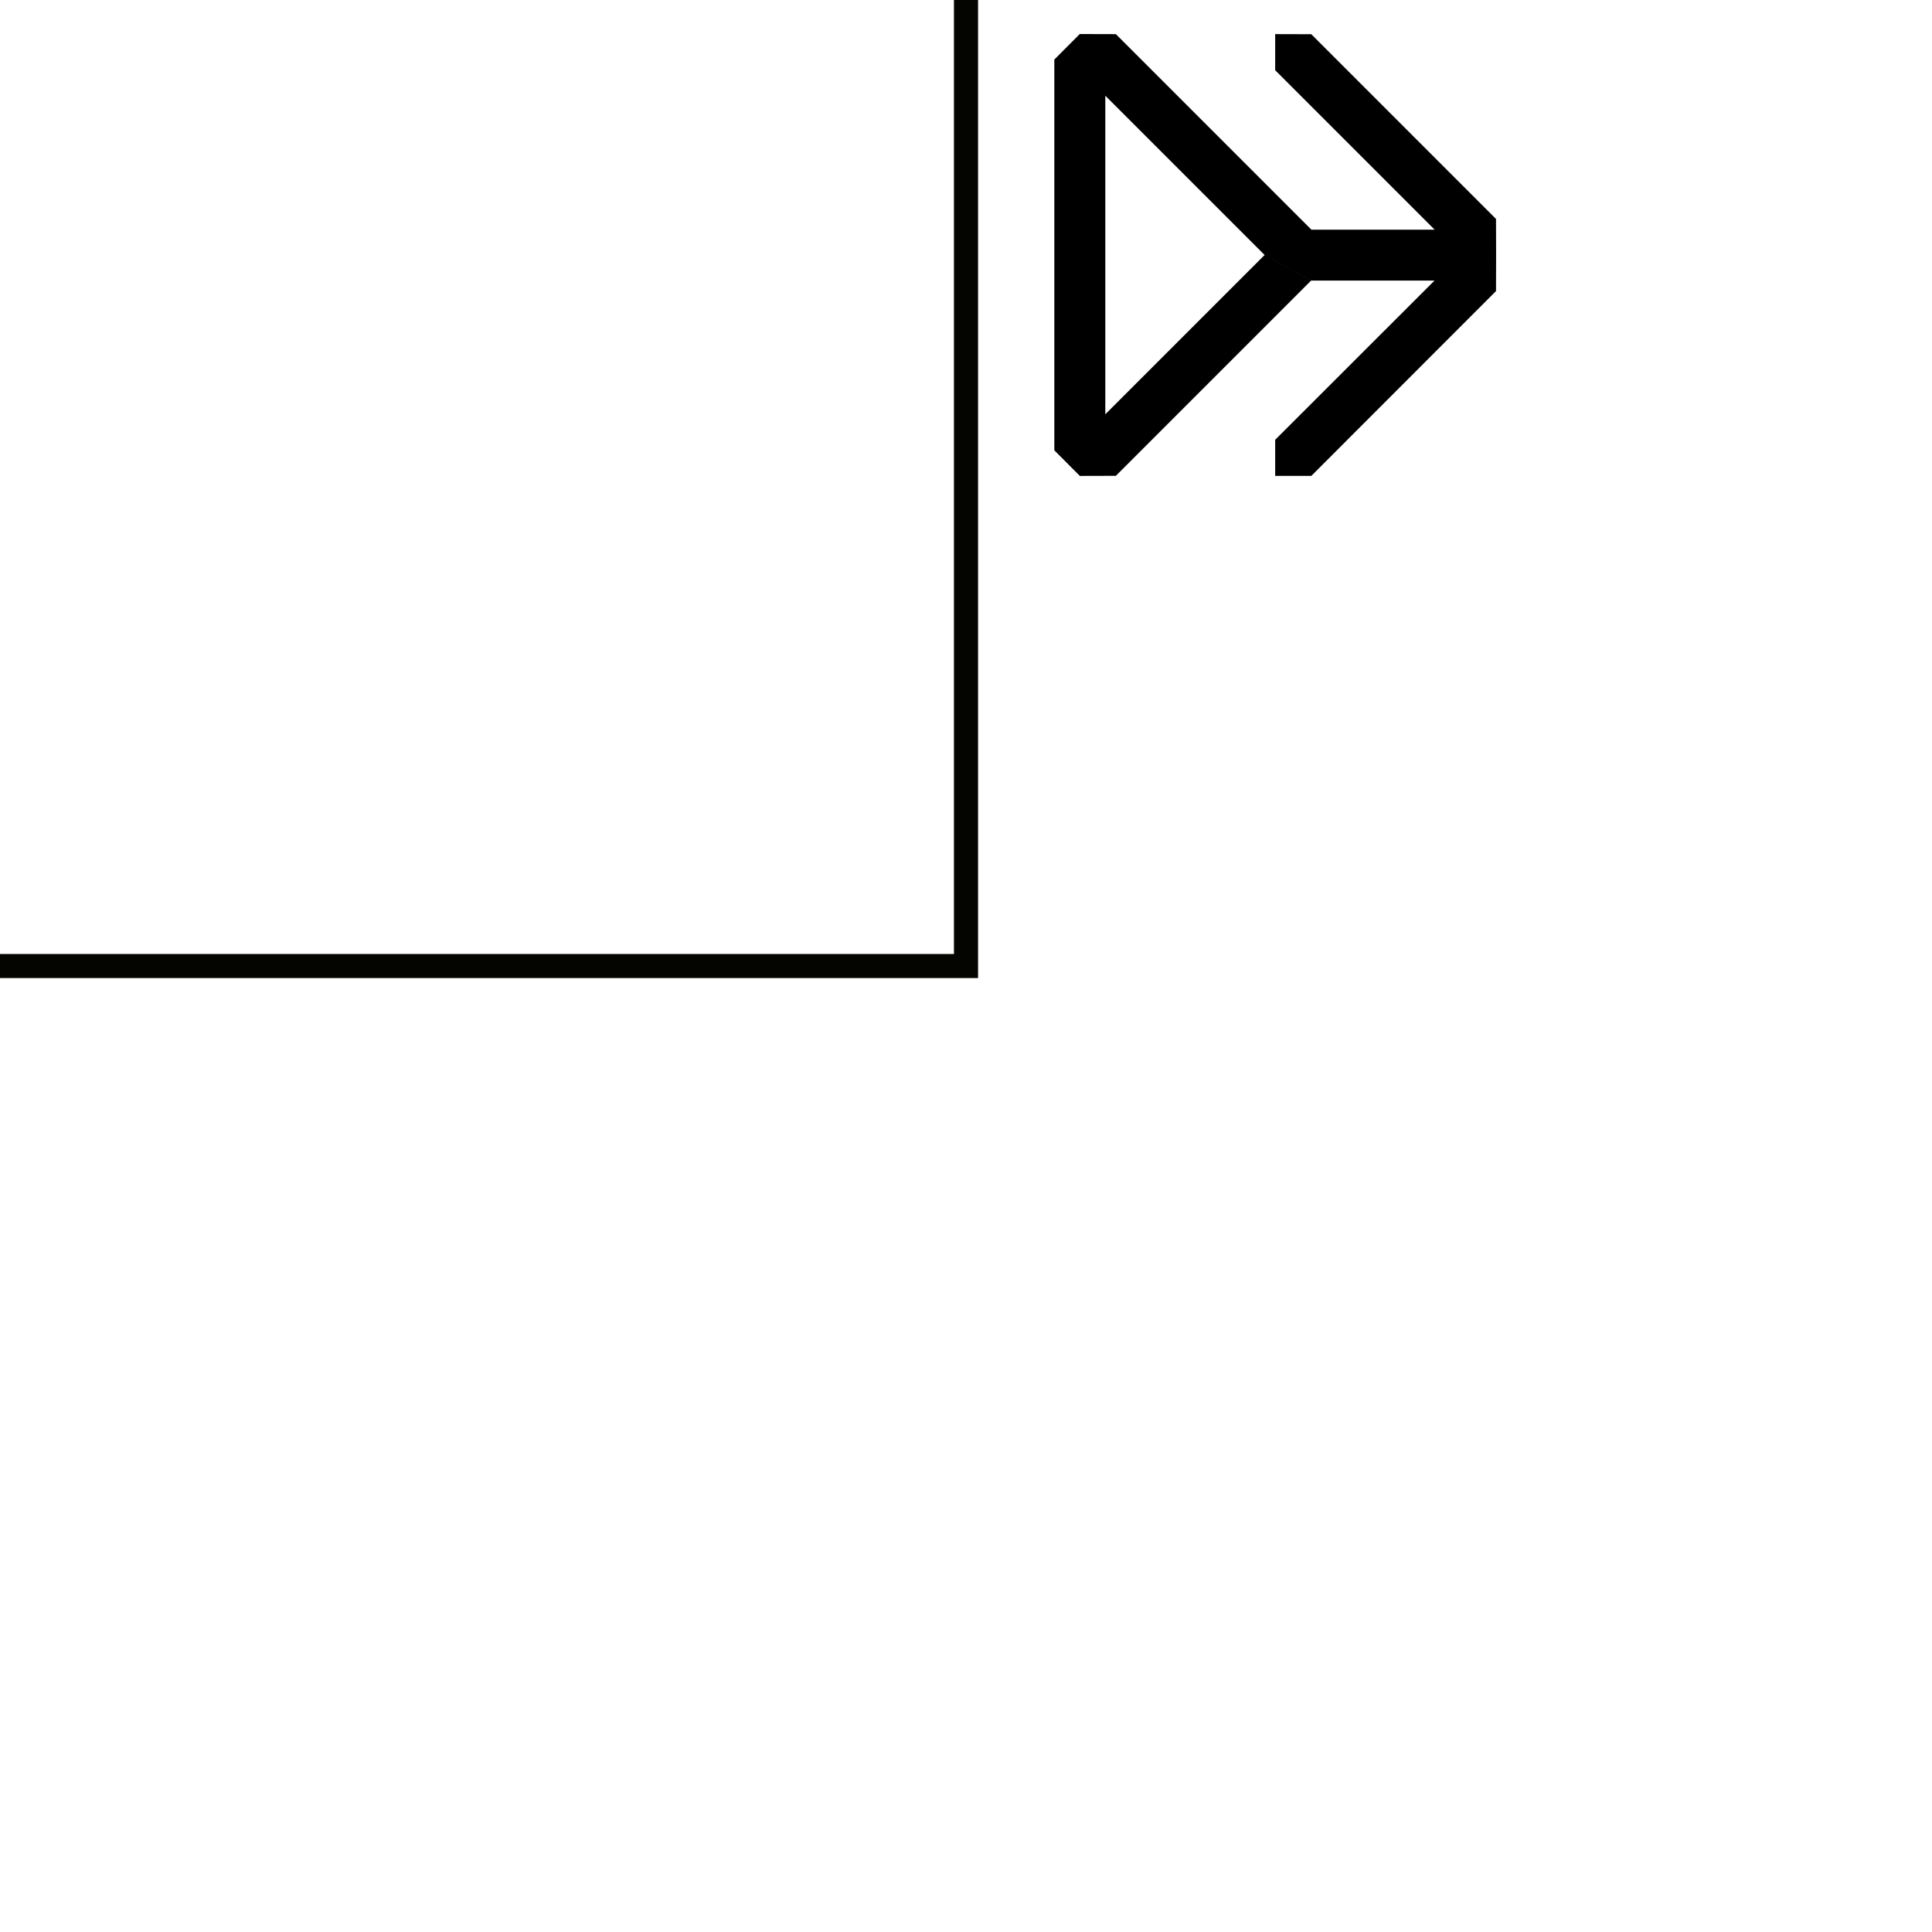
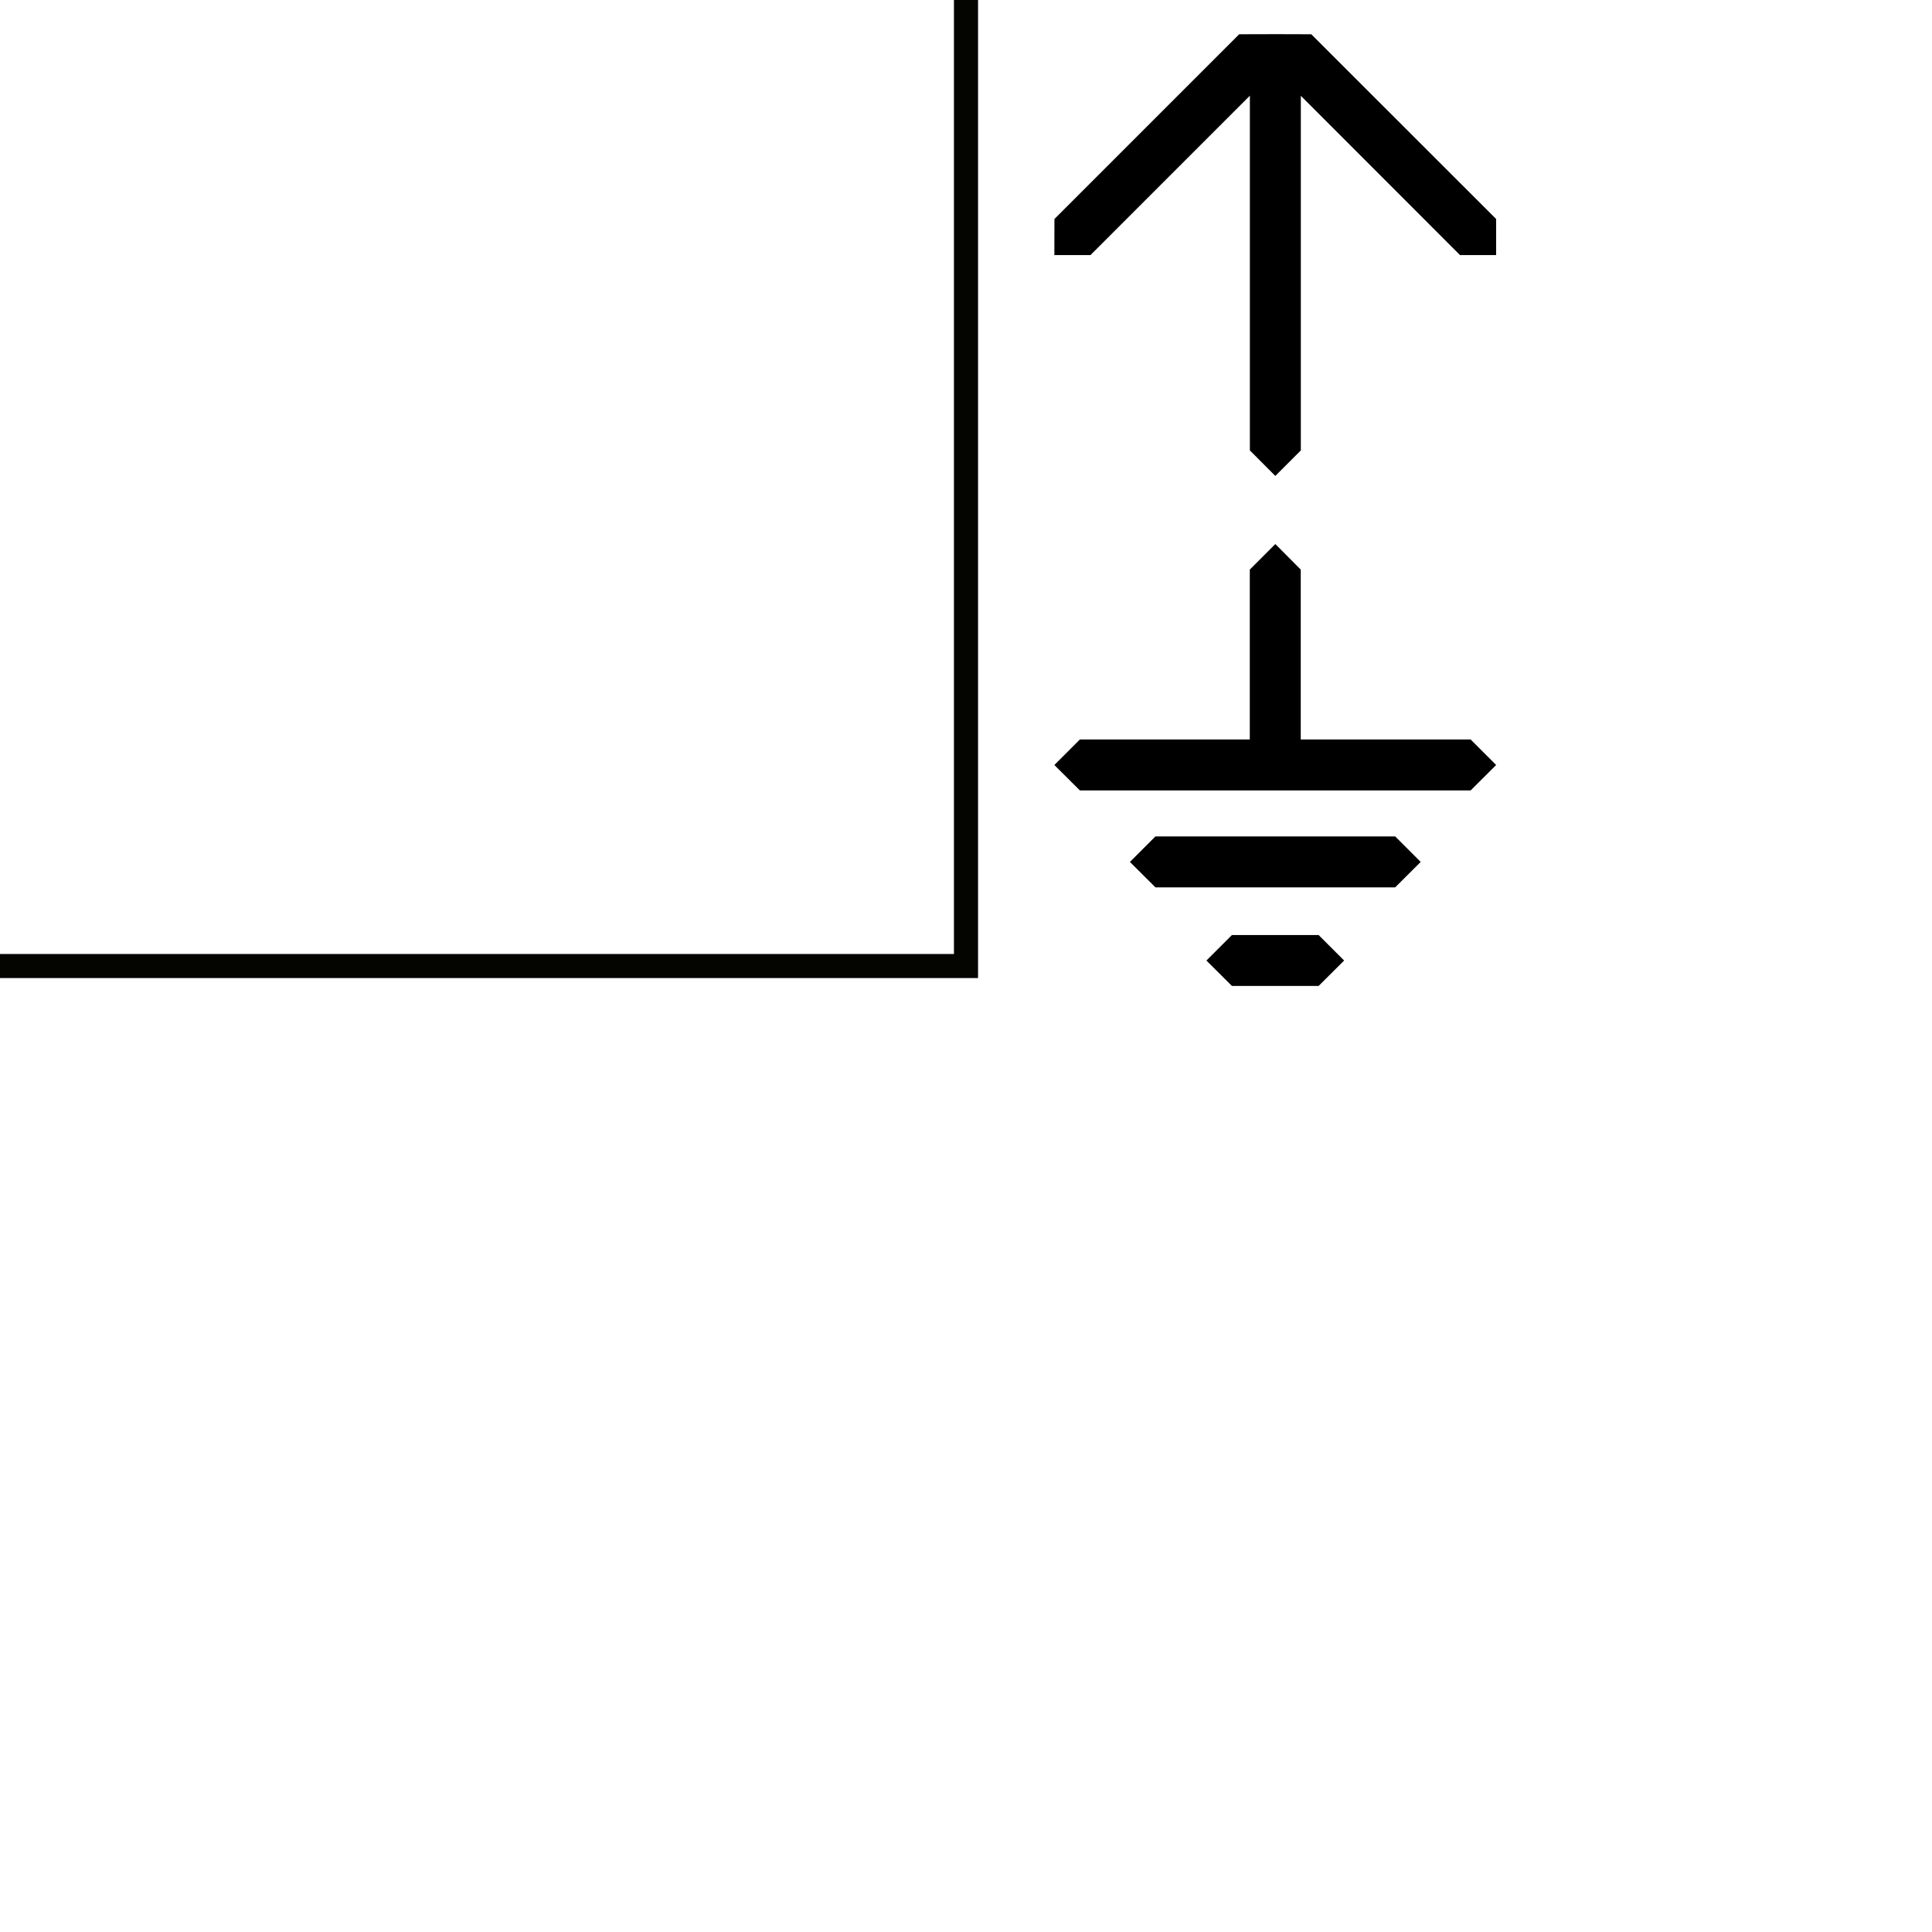
<svg xmlns="http://www.w3.org/2000/svg" width="9.62mm" height="9.62mm" viewBox="0 0 96.2 96.2" version="1.1" id="svg5">
  <defs id="defs2" />
  <g id="layer3">
    <path id="rect952" style="display:inline;fill:none;fill-opacity:1;stroke:#040400;stroke-width:1.2;stroke-linecap:round;stroke-miterlimit:4;stroke-dasharray:none;stroke-opacity:1" d="M -48.1,-48.1 V 48.101 H 48.1 V -48.1 Z" />
  </g>
  <g id="layer2" style="display:inline">
-     <path style="fill:#000000;fill-opacity:1;stroke:none;stroke-width:0.254;stroke-linecap:butt;stroke-linejoin:miter;stroke-miterlimit:4;stroke-dasharray:none;stroke-opacity:1" d="m -65.656,46.565 -1.271,1.271 1.271,1.266 h 4.315 l 1.271,-1.266 -1.271,-1.271 z" id="path1436" />
-     <path style="fill:#000000;fill-opacity:1;stroke:none;stroke-width:0.254;stroke-linecap:butt;stroke-linejoin:miter;stroke-miterlimit:4;stroke-dasharray:none;stroke-opacity:1" d="m -69.464,41.656 -1.271,1.271 1.271,1.266 h 11.937 l 1.271,-1.266 -1.271,-1.271 z" id="path1434" />
-     <path style="fill:#000000;fill-opacity:1;stroke:none;stroke-width:0.254;stroke-linecap:butt;stroke-linejoin:miter;stroke-miterlimit:4;stroke-dasharray:none;stroke-opacity:1" d="m -63.496,27.099 -1.271,1.271 v 8.459 h -8.459 l -1.271,1.271 1.271,1.266 h 19.456 l 1.271,-1.266 -1.271,-1.271 h -8.459 v -8.459 z" id="path7423" />
+     <g id="g840">
+       <path style="fill:#000000;fill-opacity:1;stroke:none;stroke-width:0.254;stroke-linecap:butt;stroke-linejoin:miter;stroke-miterlimit:4;stroke-dasharray:none;stroke-opacity:1" d="m -65.656,46.565 -1.271,1.271 1.271,1.266 h 4.315 l 1.271,-1.266 -1.271,-1.271 z" id="path1436" />
+       <path style="fill:#000000;fill-opacity:1;stroke:none;stroke-width:0.254;stroke-linecap:butt;stroke-linejoin:miter;stroke-miterlimit:4;stroke-dasharray:none;stroke-opacity:1" d="m -69.464,41.656 -1.271,1.271 1.271,1.266 h 11.937 l 1.271,-1.266 -1.271,-1.271 z" id="path1434" />
+       <path style="fill:#000000;fill-opacity:1;stroke:none;stroke-width:0.254;stroke-linecap:butt;stroke-linejoin:miter;stroke-miterlimit:4;stroke-dasharray:none;stroke-opacity:1" d="m -63.496,27.099 -1.271,1.271 v 8.459 h -8.459 l -1.271,1.271 1.271,1.266 h 19.456 l 1.271,-1.266 -1.271,-1.271 h -8.459 v -8.459 z" id="path7423" />
+     </g>
    <path id="path7423-3" style="fill:#000000;fill-opacity:1;stroke:none;stroke-width:0.254;stroke-linecap:butt;stroke-linejoin:miter;stroke-miterlimit:4;stroke-dasharray:none;stroke-opacity:1" d="m -63.5,1.7 -1.266,1.271 v 8.459 h -8.459 l -1.271,1.271 1.271,1.266 h 8.459 v 8.459 l 1.266,1.271 1.271,-1.271 V 13.968 h 8.459 l 1.271,-1.266 -1.271,-1.271 h -8.459 V 2.971 Z" />
    <path style="fill:#000000;fill-opacity:1;stroke:none;stroke-width:0.254;stroke-linecap:butt;stroke-linejoin:miter;stroke-miterlimit:4;stroke-dasharray:none;stroke-opacity:1" d="m -73.227,-13.971 -1.271,1.271 1.271,1.266 h 19.456 l 1.271,-1.266 -1.271,-1.271 z" id="path7423-3-5" />
-     <path id="path7423-3-5-6" style="fill:#000000;fill-opacity:1;stroke:none;stroke-width:0.254;stroke-linecap:butt;stroke-linejoin:miter;stroke-miterlimit:4;stroke-dasharray:none;stroke-opacity:1" d="m 62.968,12.697 -7.932,7.932 1e-6,-15.865 7.932,7.932 2.315,1.276 h 6.144 l -7.932,7.927 v 1.798 h 1.798 l 9.198,-9.204 0.005,-1.793 -0.005,-1.798 -9.198,-9.198 -1.798,-0.005 v 1.798 l 7.938,7.938 H 65.299 L 64.766,10.904 55.563,1.7 53.764,1.695 52.498,2.966 V 22.422 l 1.266,1.271 v 0.005 l 1.798,-0.005 9.72,-9.72 z" />
-     <path id="path8392" style="fill:#000000;fill-opacity:1;stroke:none;stroke-width:0.254;stroke-linecap:butt;stroke-linejoin:miter;stroke-miterlimit:4;stroke-dasharray:none;stroke-opacity:1" d="m 63.5,-23.699 -1.798,0.005 -9.198,9.198 -0.005,1.798 h 1.798 l 7.938,-7.938 v 17.663 l 1.266,1.271 1.271,-1.271 V -20.63 l 7.927,7.932 h 1.798 v -1.798 l -9.204,-9.198 z" />
+     <path id="path7423-3-5-6" style="fill:#000000;fill-opacity:1;stroke:none;stroke-width:0.254;stroke-linecap:butt;stroke-linejoin:miter;stroke-miterlimit:4;stroke-dasharray:none;stroke-opacity:1" d="m -64.03,-38.103 -7.932,7.932 1e-6,-15.865 7.932,7.932 2.315,1.276 h 6.144 l -7.932,7.927 v 1.798 h 1.798 l 9.198,-9.204 0.005,-1.793 -0.005,-1.798 -9.198,-9.198 -1.798,-0.005 v 1.798 l 7.938,7.938 h -6.134 l -0.532,-0.532 -9.204,-9.204 -1.798,-0.005 -1.266,1.271 v 19.456 l 1.266,1.271 v 0.005 l 1.798,-0.005 9.72,-9.72 z" />
+     <path id="path8392" style="fill:#000000;fill-opacity:1;stroke:none;stroke-width:0.254;stroke-linecap:butt;stroke-linejoin:miter;stroke-miterlimit:4;stroke-dasharray:none;stroke-opacity:1" d="m 63.5,1.701 -1.798,0.005 -9.198,9.198 -0.005,1.798 h 1.798 l 7.938,-7.938 v 17.663 l 1.266,1.271 1.271,-1.271 V 4.77 l 7.927,7.932 h 1.798 V 10.904 L 65.293,1.706 Z" />
    <path id="path16578" style="fill:#000000;fill-opacity:1;stroke:none;stroke-width:0.254;stroke-linecap:round;stroke-miterlimit:4;stroke-dasharray:none;stroke-opacity:1" d="m -27.48,-60.626 -1.093,2.629 -1.731,2.261 -2.294,1.765 -2.676,1.106 -2.825,0.369 -2.825,-0.369 -2.676,-1.106 -2.294,-1.765 -1.731,-2.261 -1.093,-2.629 -0.381,-2.869 h 0.623 0.623 0.623 0.623 l 0.295,2.219 0.845,2.033 1.338,1.748 1.774,1.364 2.07,0.855 2.185,0.285 2.185,-0.285 2.07,-0.855 1.774,-1.364 1.338,-1.748 0.845,-2.033 0.295,-2.219 -0.295,-2.219 -0.845,-2.033 -1.338,-1.748 -1.774,-1.364 -2.07,-0.855 -2.185,-0.285 -2.185,0.285 -2.07,0.855 -1.774,1.364 -1.338,1.748 -0.845,2.033 -0.295,2.219 h -0.623 -0.623 -0.623 l -0.623,0 0.381,-2.869 1.093,-2.629 1.731,-2.261 2.294,-1.765 2.676,-1.106 2.825,-0.369 2.825,0.369 2.676,1.106 2.294,1.765 1.731,2.261 1.093,2.629 0.381,2.869 z" />
+     <path id="path835" style="fill:#000000;fill-opacity:1;stroke:none;stroke-width:0.254;stroke-linecap:butt;stroke-linejoin:miter;stroke-miterlimit:4;stroke-dasharray:none;stroke-opacity:1" d="m 63.5,-49.099 -1.798,0.005 -9.198,9.198 -0.005,1.798 h 1.798 l 7.938,-7.938 v 17.663 l 1.266,1.271 1.271,-1.271 v -17.658 l 7.927,7.932 h 1.798 v -1.798 l -9.204,-9.198 z" />
+     <path style="fill:#000000;fill-opacity:1;stroke:none;stroke-width:0.254;stroke-linecap:butt;stroke-linejoin:miter;stroke-miterlimit:4;stroke-dasharray:none;stroke-opacity:1" d="m 61.342,46.557 -1.271,1.271 1.271,1.266 h 4.315 l 1.271,-1.266 -1.271,-1.271 z" id="path842" />
+     <path style="fill:#000000;fill-opacity:1;stroke:none;stroke-width:0.254;stroke-linecap:butt;stroke-linejoin:miter;stroke-miterlimit:4;stroke-dasharray:none;stroke-opacity:1" d="m 57.533,41.647 -1.271,1.271 1.271,1.266 h 11.937 l 1.271,-1.266 -1.271,-1.271 z" id="path844" />
+     <path style="fill:#000000;fill-opacity:1;stroke:none;stroke-width:0.254;stroke-linecap:butt;stroke-linejoin:miter;stroke-miterlimit:4;stroke-dasharray:none;stroke-opacity:1" d="m 63.502,27.09 -1.271,1.271 v 8.459 H 53.771 L 52.5,38.092 l 1.271,1.266 h 19.456 l 1.271,-1.266 -1.271,-1.271 h -8.459 v -8.459 z" id="path846" />
  </g>
</svg>
